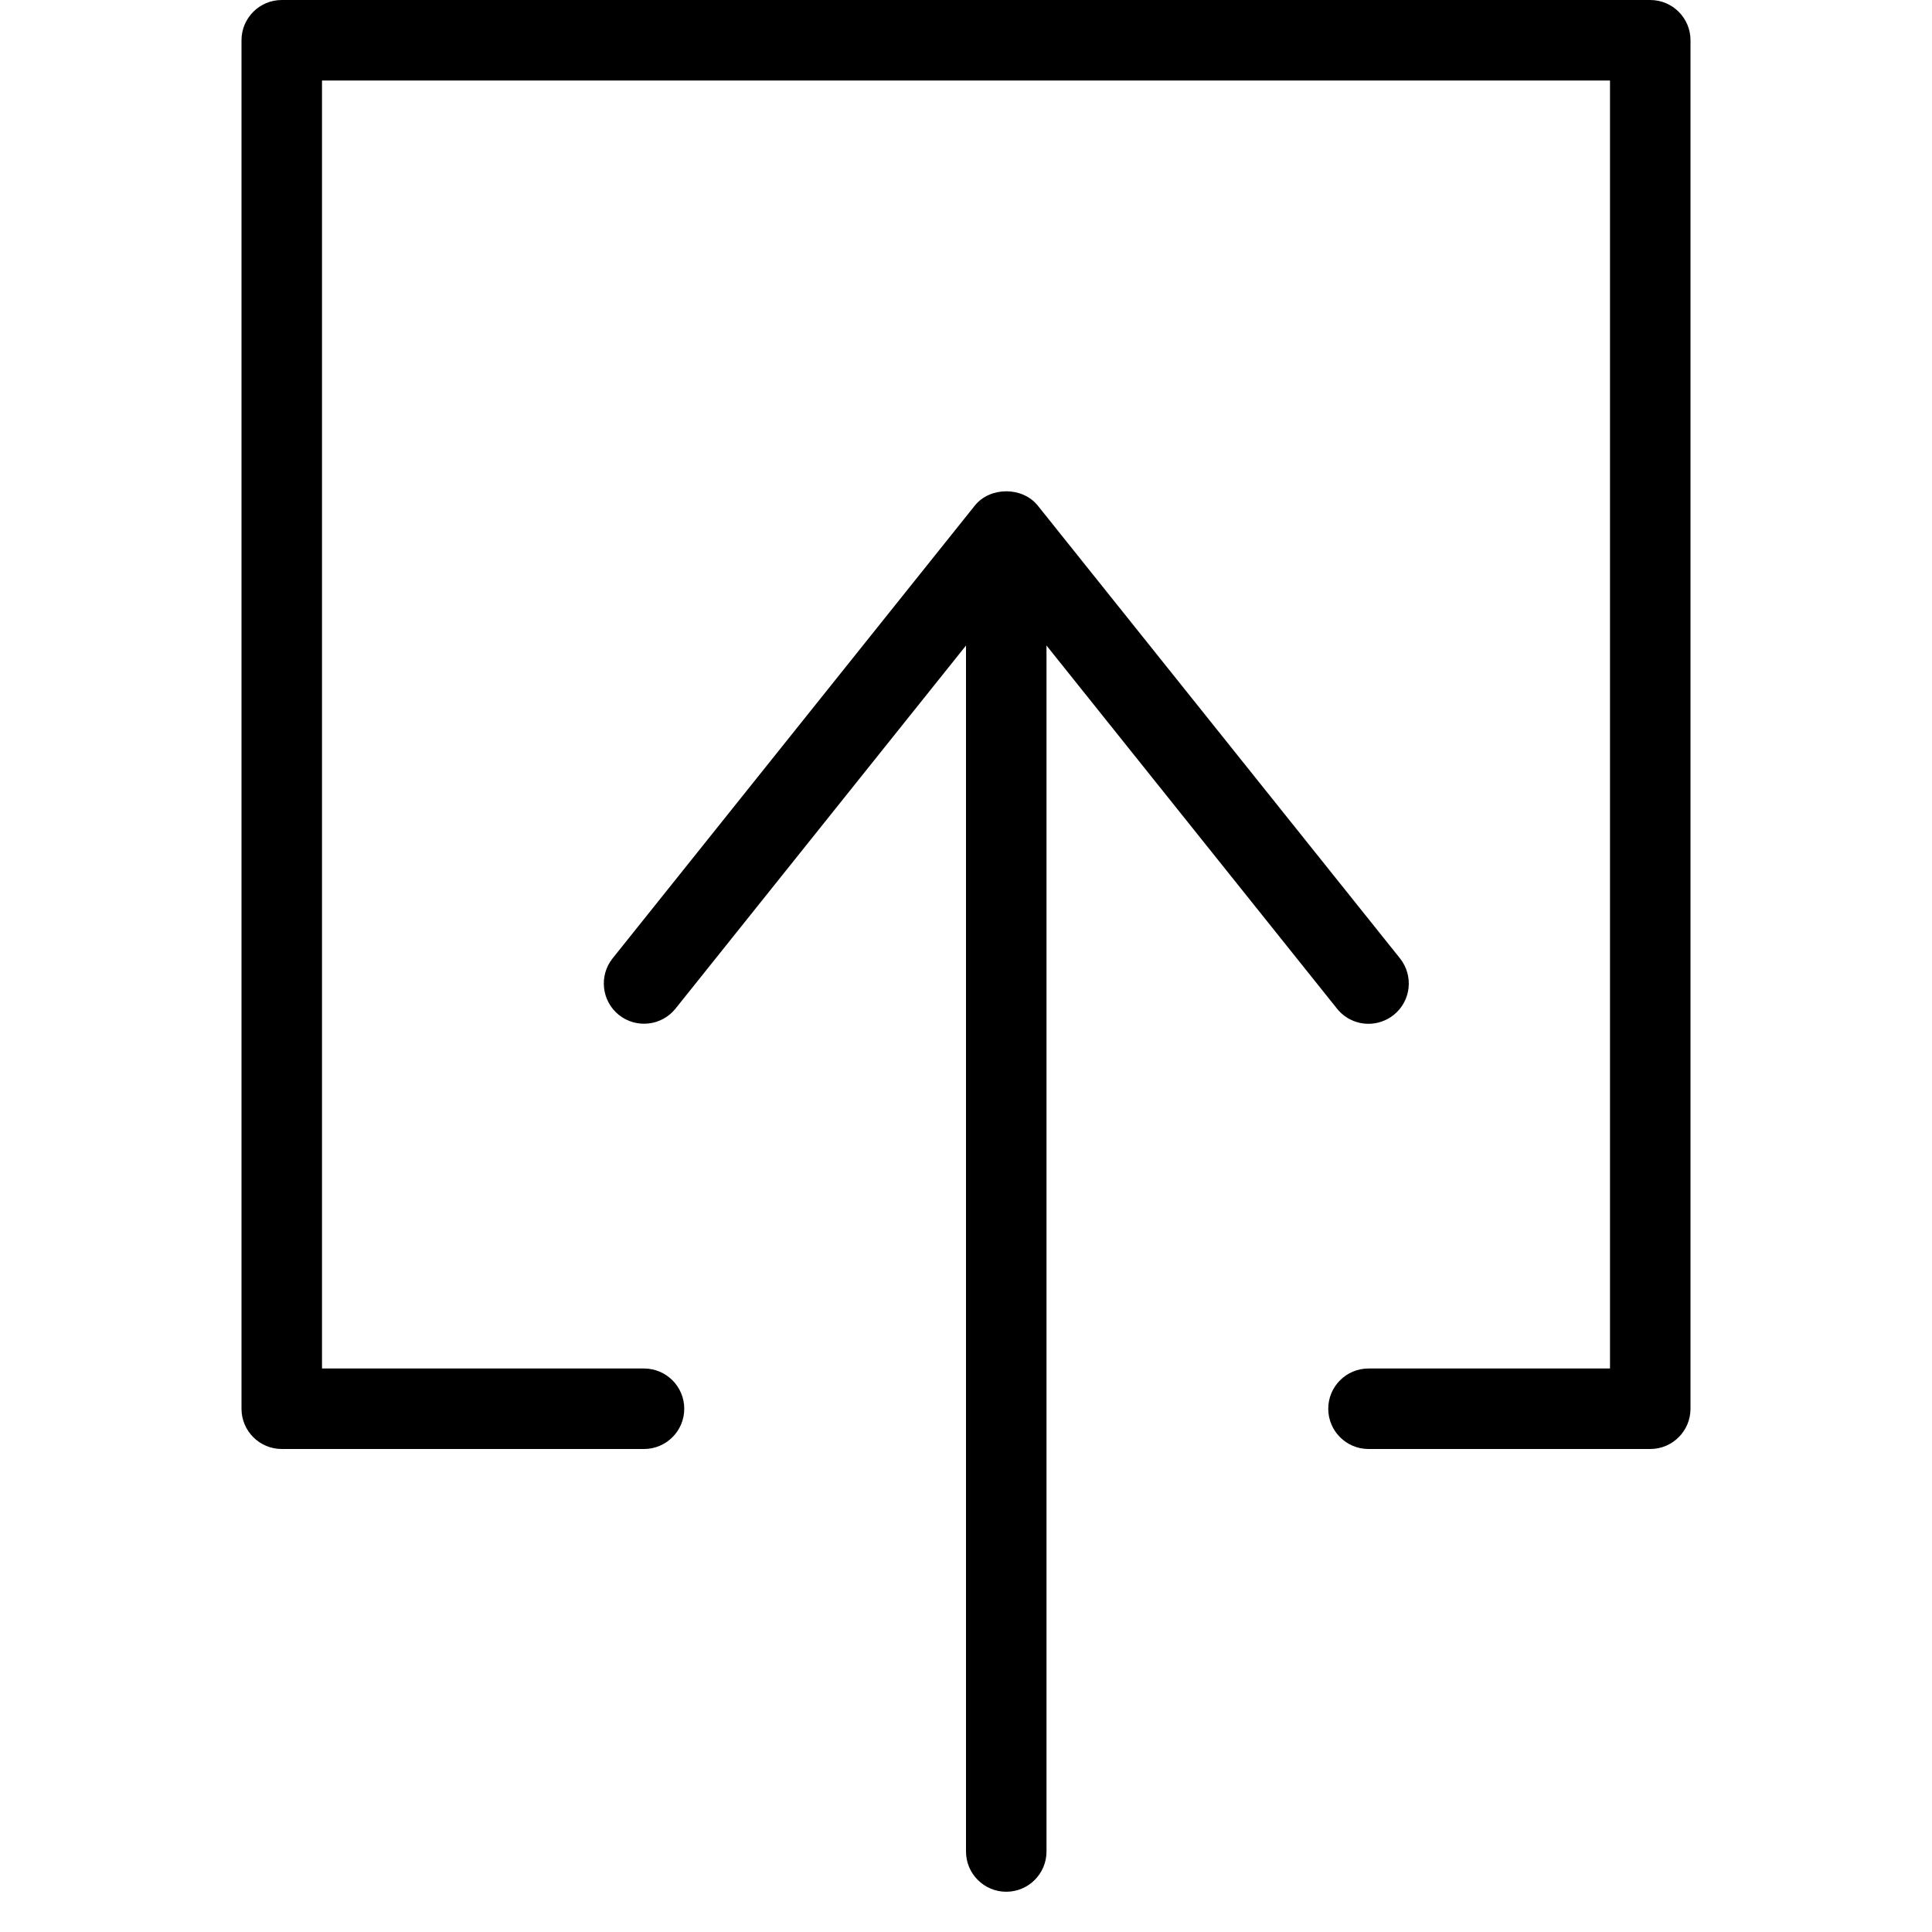
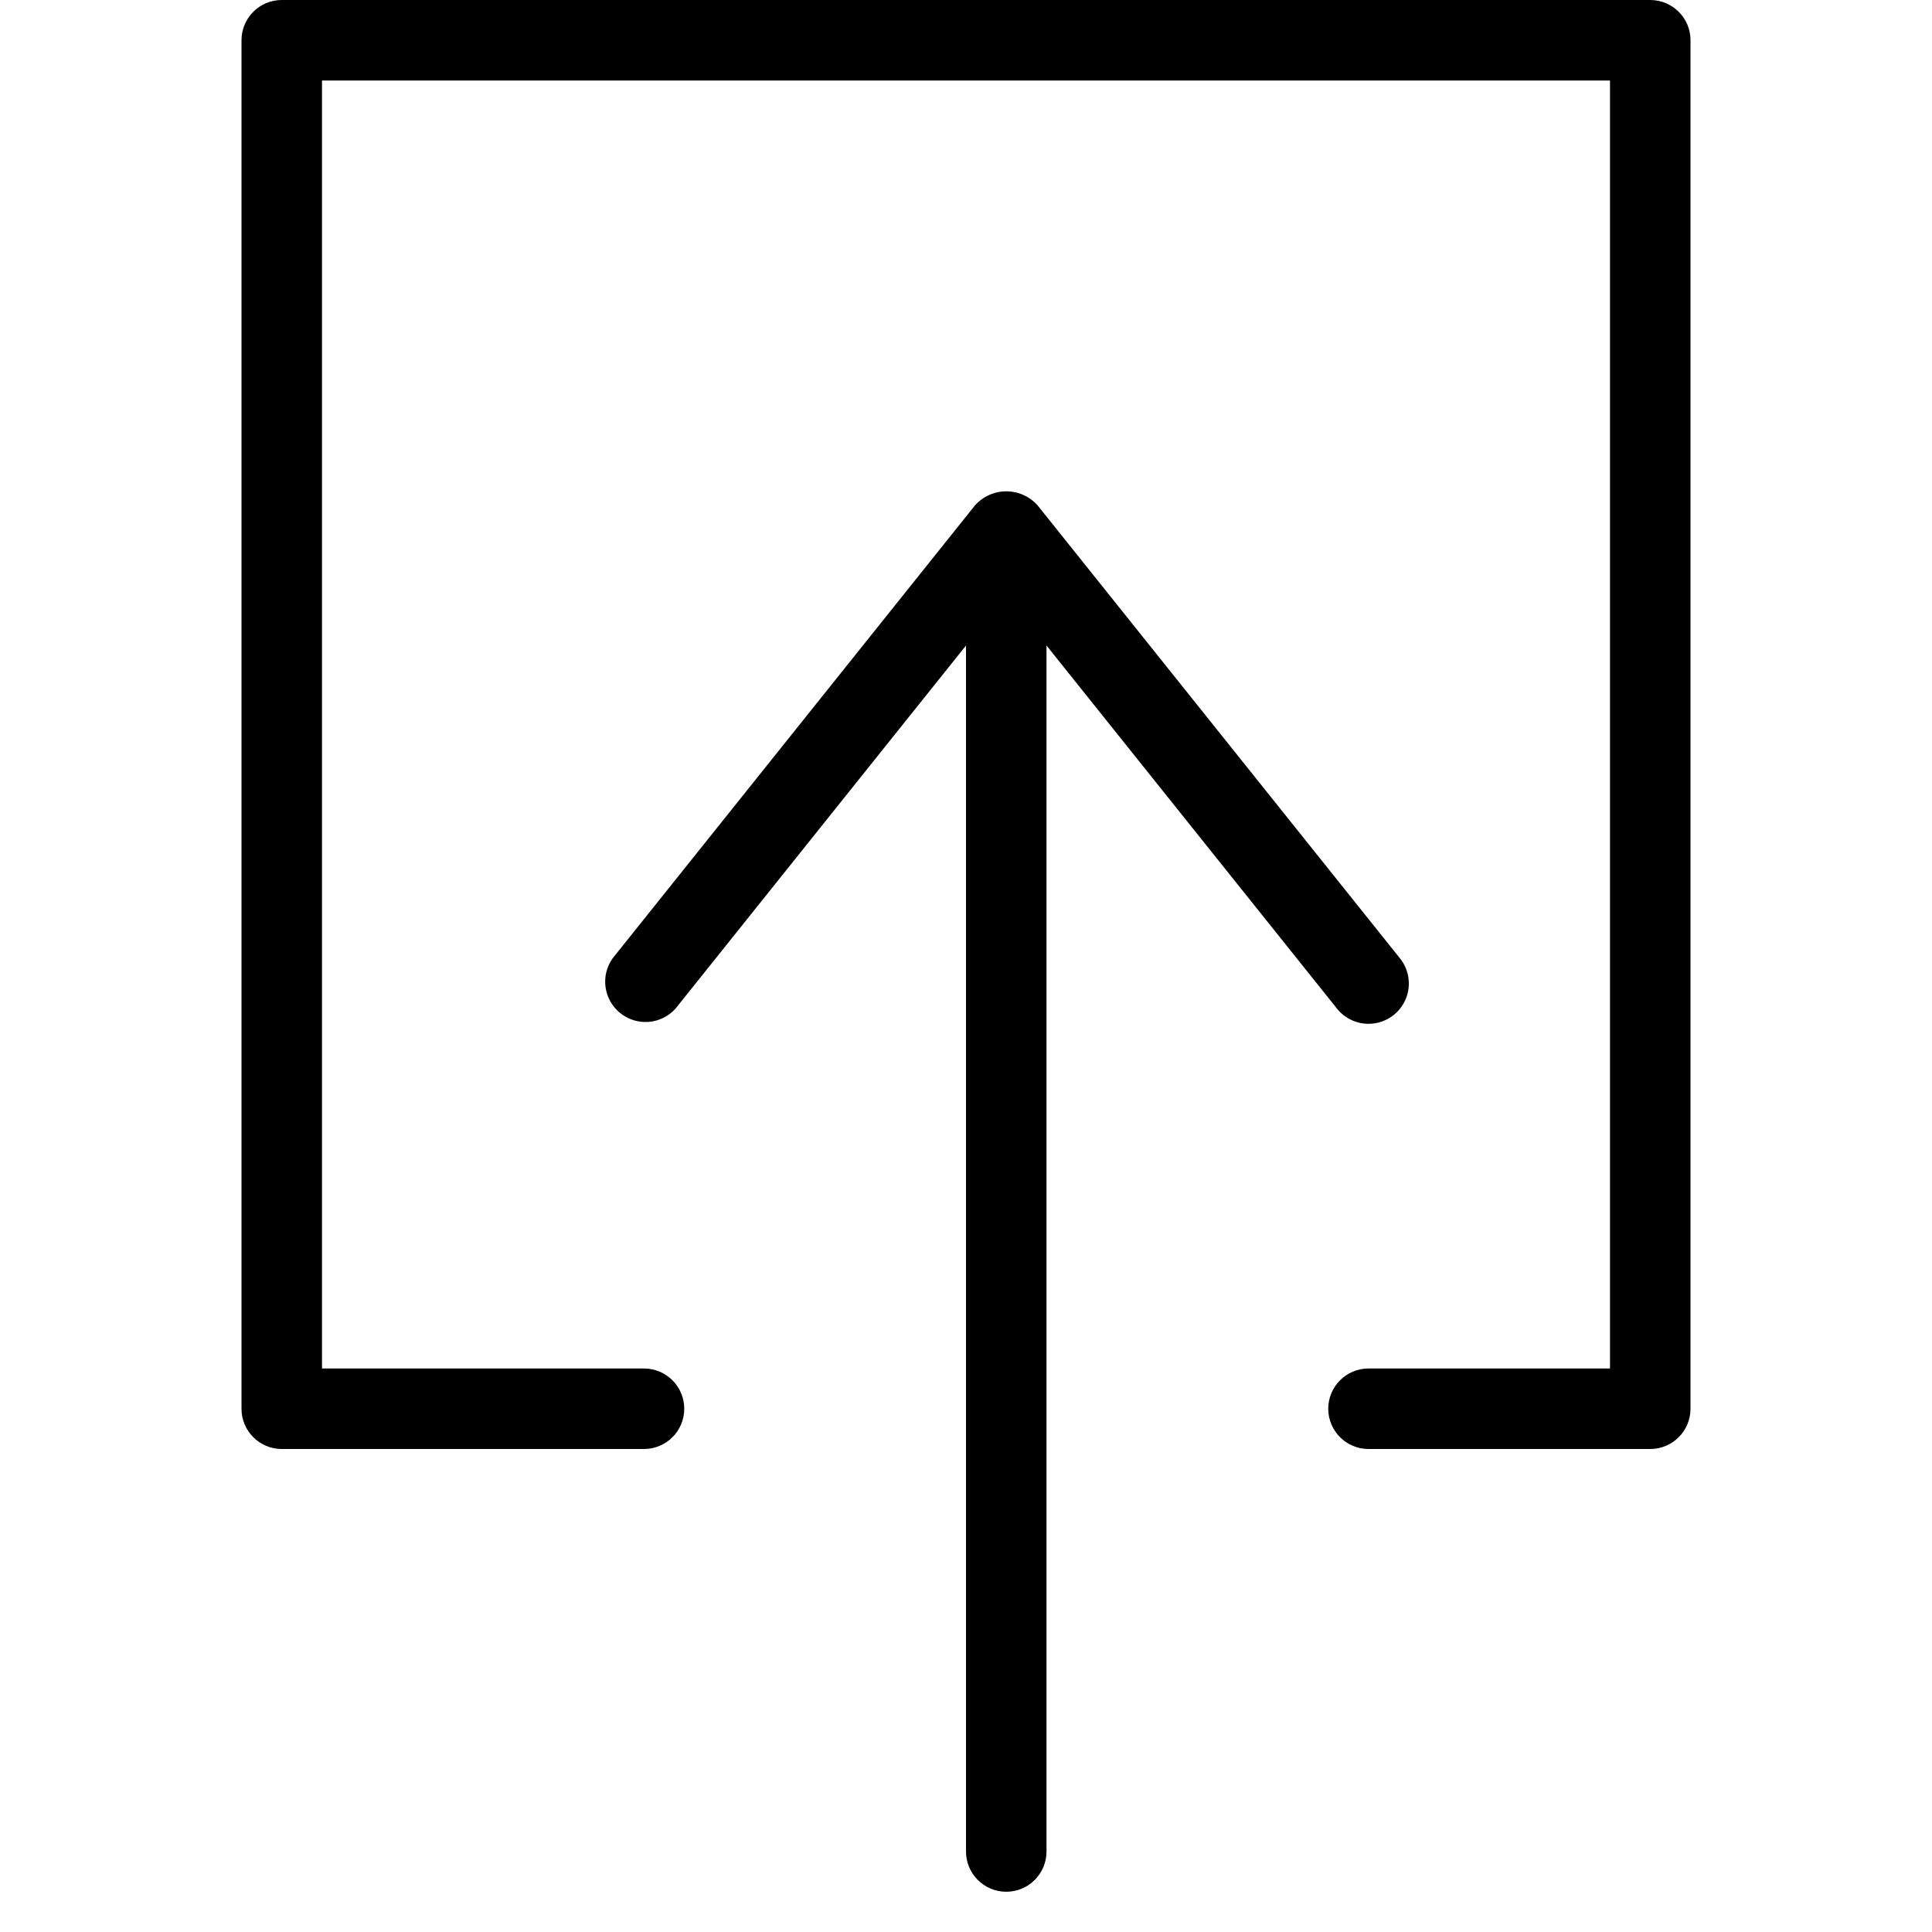
- <svg xmlns="http://www.w3.org/2000/svg" version="1.1" baseProfile="tiny" id="Layer_1" x="0px" y="0px" viewBox="0 0 24 24" xml:space="preserve">
-   <path d="M12.5,23.5c-0.276,0-0.5-0.224-0.5-0.5V7c0-0.276,0.224-0.5,0.5-0.5S13,6.724,13,7v16C13,23.276,12.776,23.5,12.5,23.5z" />
-   <path d="M17,12.718c-0.146,0-0.292-0.064-0.391-0.188L12.5,7.394L8.391,12.53c-0.173,0.215-0.486,0.25-0.703,0.078  c-0.215-0.173-0.25-0.487-0.078-0.703l4.5-5.625c0.19-0.236,0.591-0.236,0.781,0l4.5,5.625c0.172,0.216,0.138,0.53-0.078,0.703  C17.22,12.682,17.109,12.718,17,12.718z" />
-   <path d="M20.5,18H17c-0.276,0-0.5-0.224-0.5-0.5S16.724,17,17,17h3V1H4v16h4c0.276,0,0.5,0.224,0.5,0.5S8.276,18,8,18H3.5  C3.224,18,3,17.776,3,17.5v-17C3,0.224,3.224,0,3.5,0h17C20.776,0,21,0.224,21,0.5v17C21,17.776,20.776,18,20.5,18z" />
+ <svg xmlns="http://www.w3.org/2000/svg" baseProfile="tiny" viewBox="0 0 24 24">
+   <path d="M12.5 23.5a.5.5 0 0 1-.5-.5V7a.5.5 0 0 1 1 0v16a.5.5 0 0 1-.5.5z" />
+   <path d="M17 12.718a.5.5 0 0 1-.391-.188L12.5 7.394 8.391 12.53a.501.501 0 0 1-.781-.625l4.5-5.625a.52.52 0 0 1 .781 0l4.5 5.625a.5.5 0 0 1-.391.813z" />
+   <path d="M20.5 18H17a.5.5 0 0 1 0-1h3V1H4v16h4a.5.5 0 0 1 0 1H3.5a.5.5 0 0 1-.5-.5V.5a.5.5 0 0 1 .5-.5h17a.5.5 0 0 1 .5.5v17a.5.5 0 0 1-.5.5z" />
</svg>
